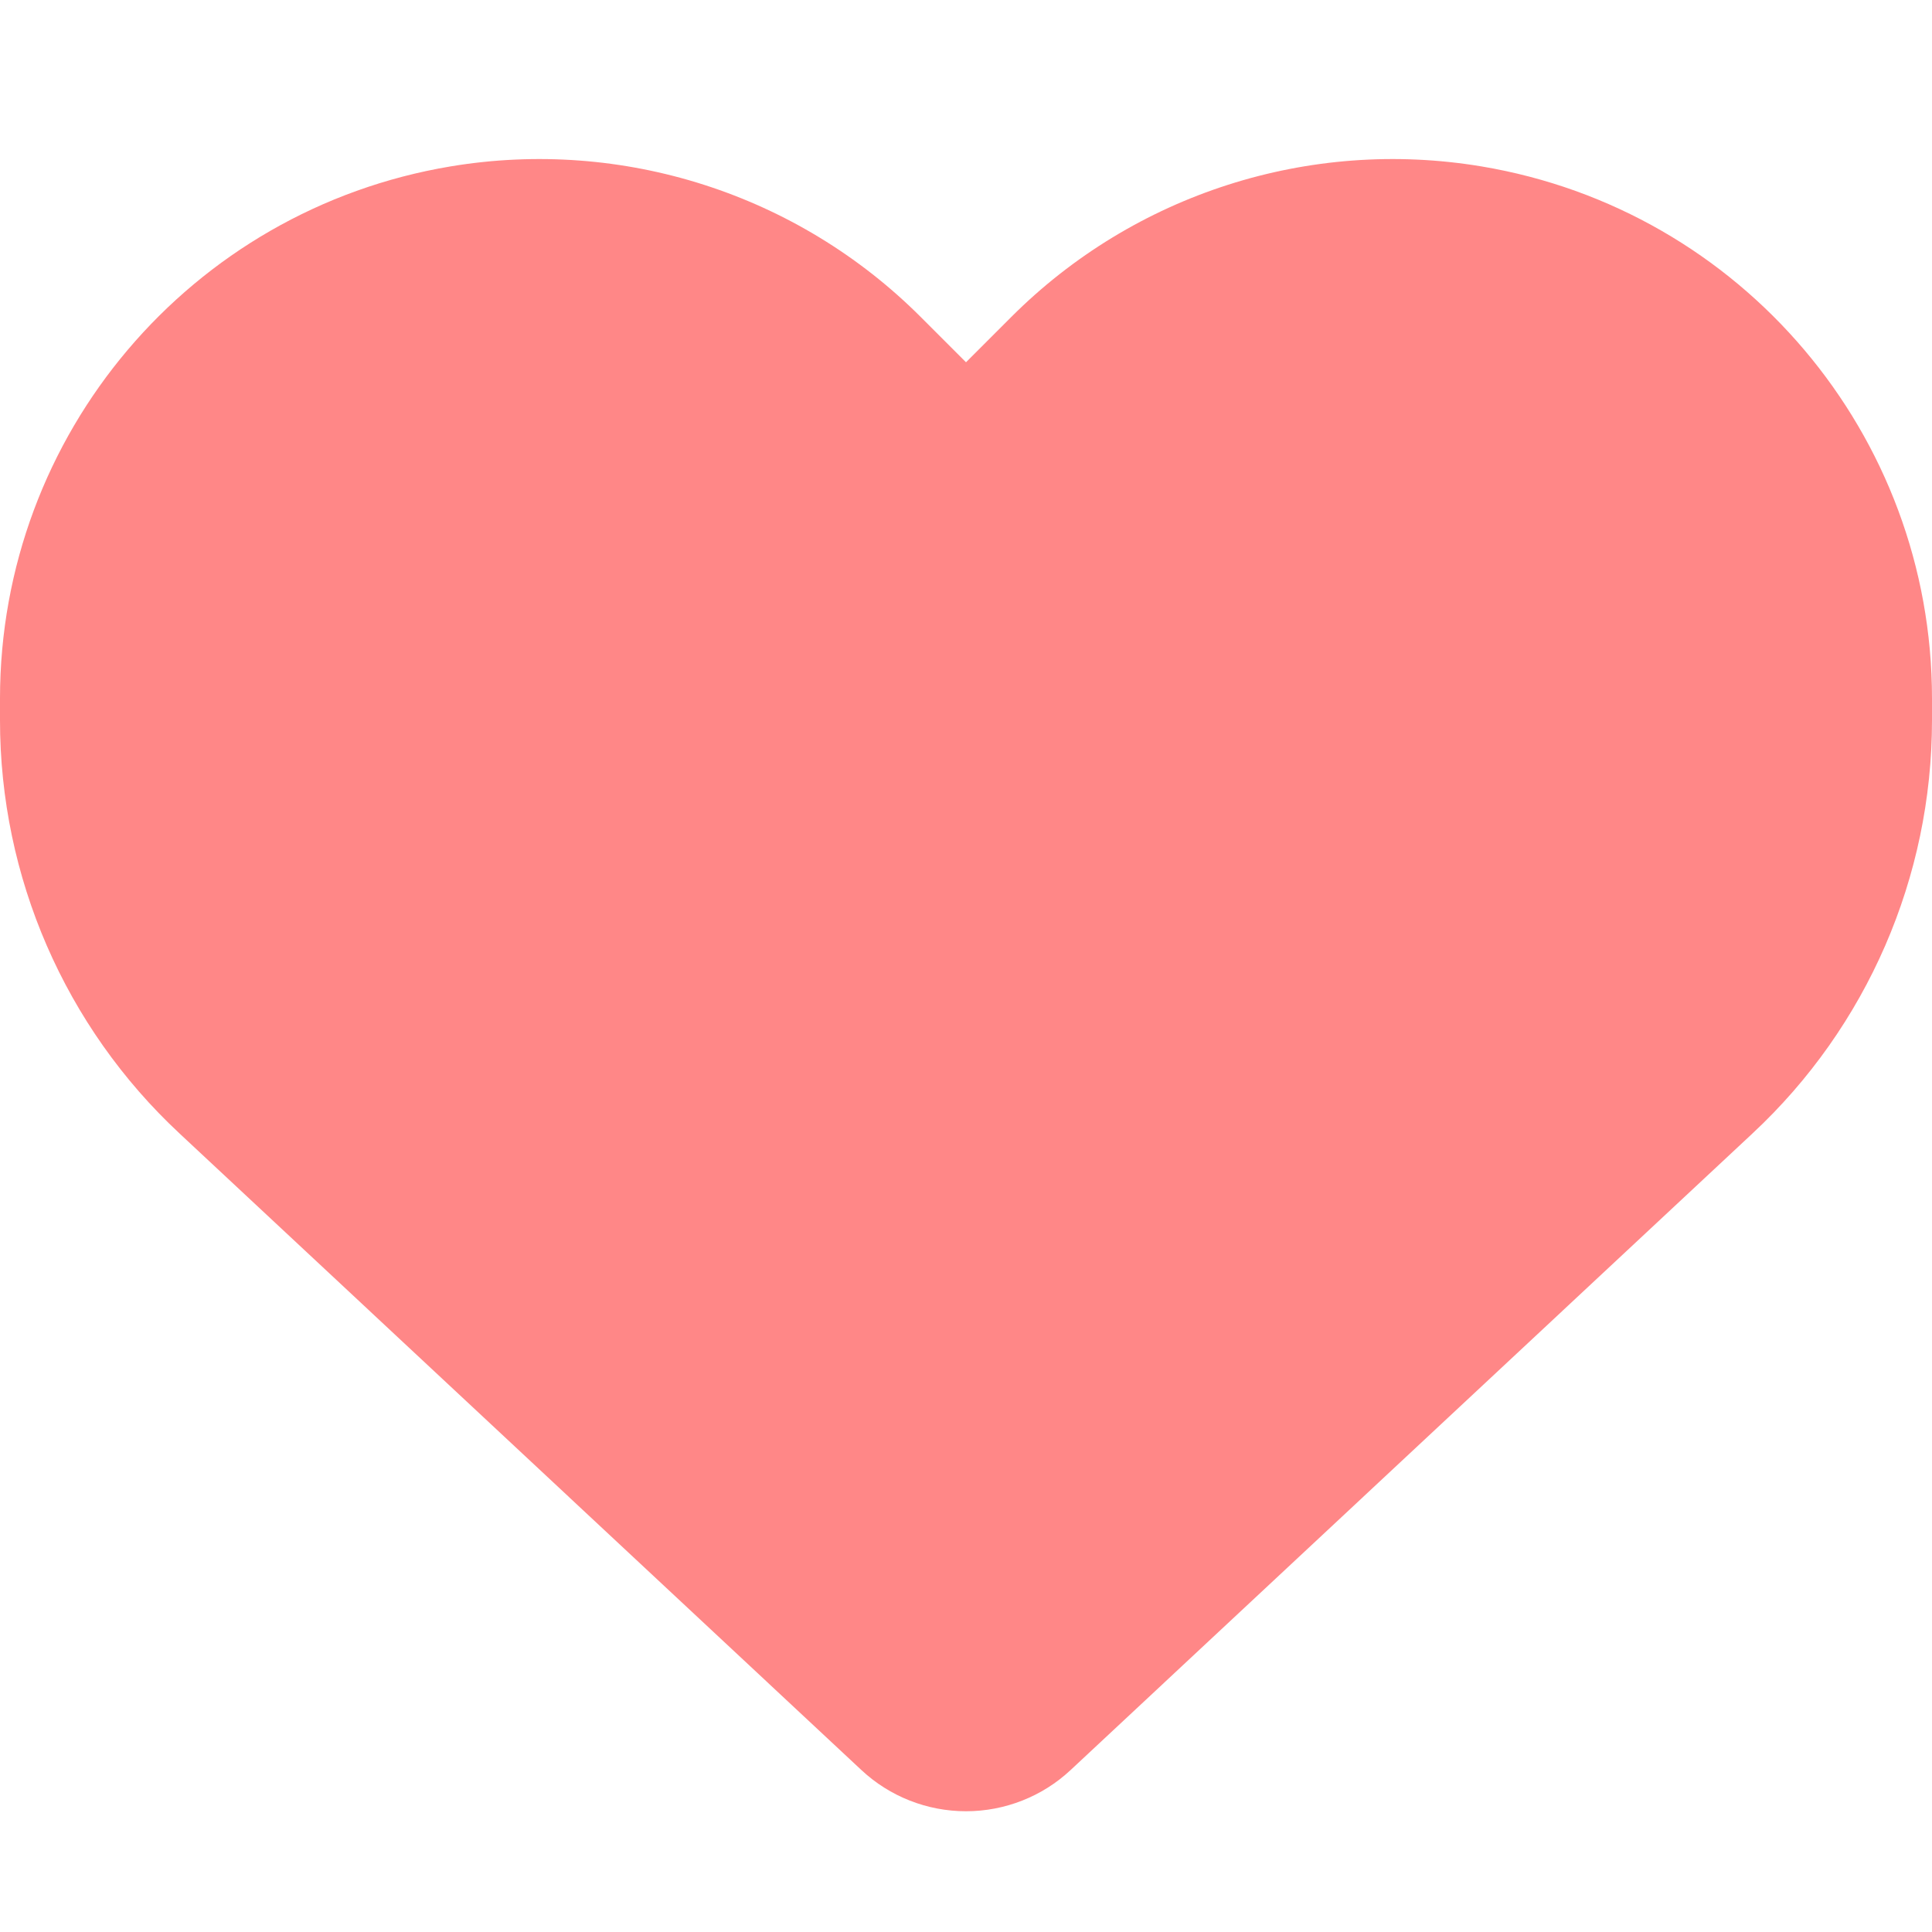
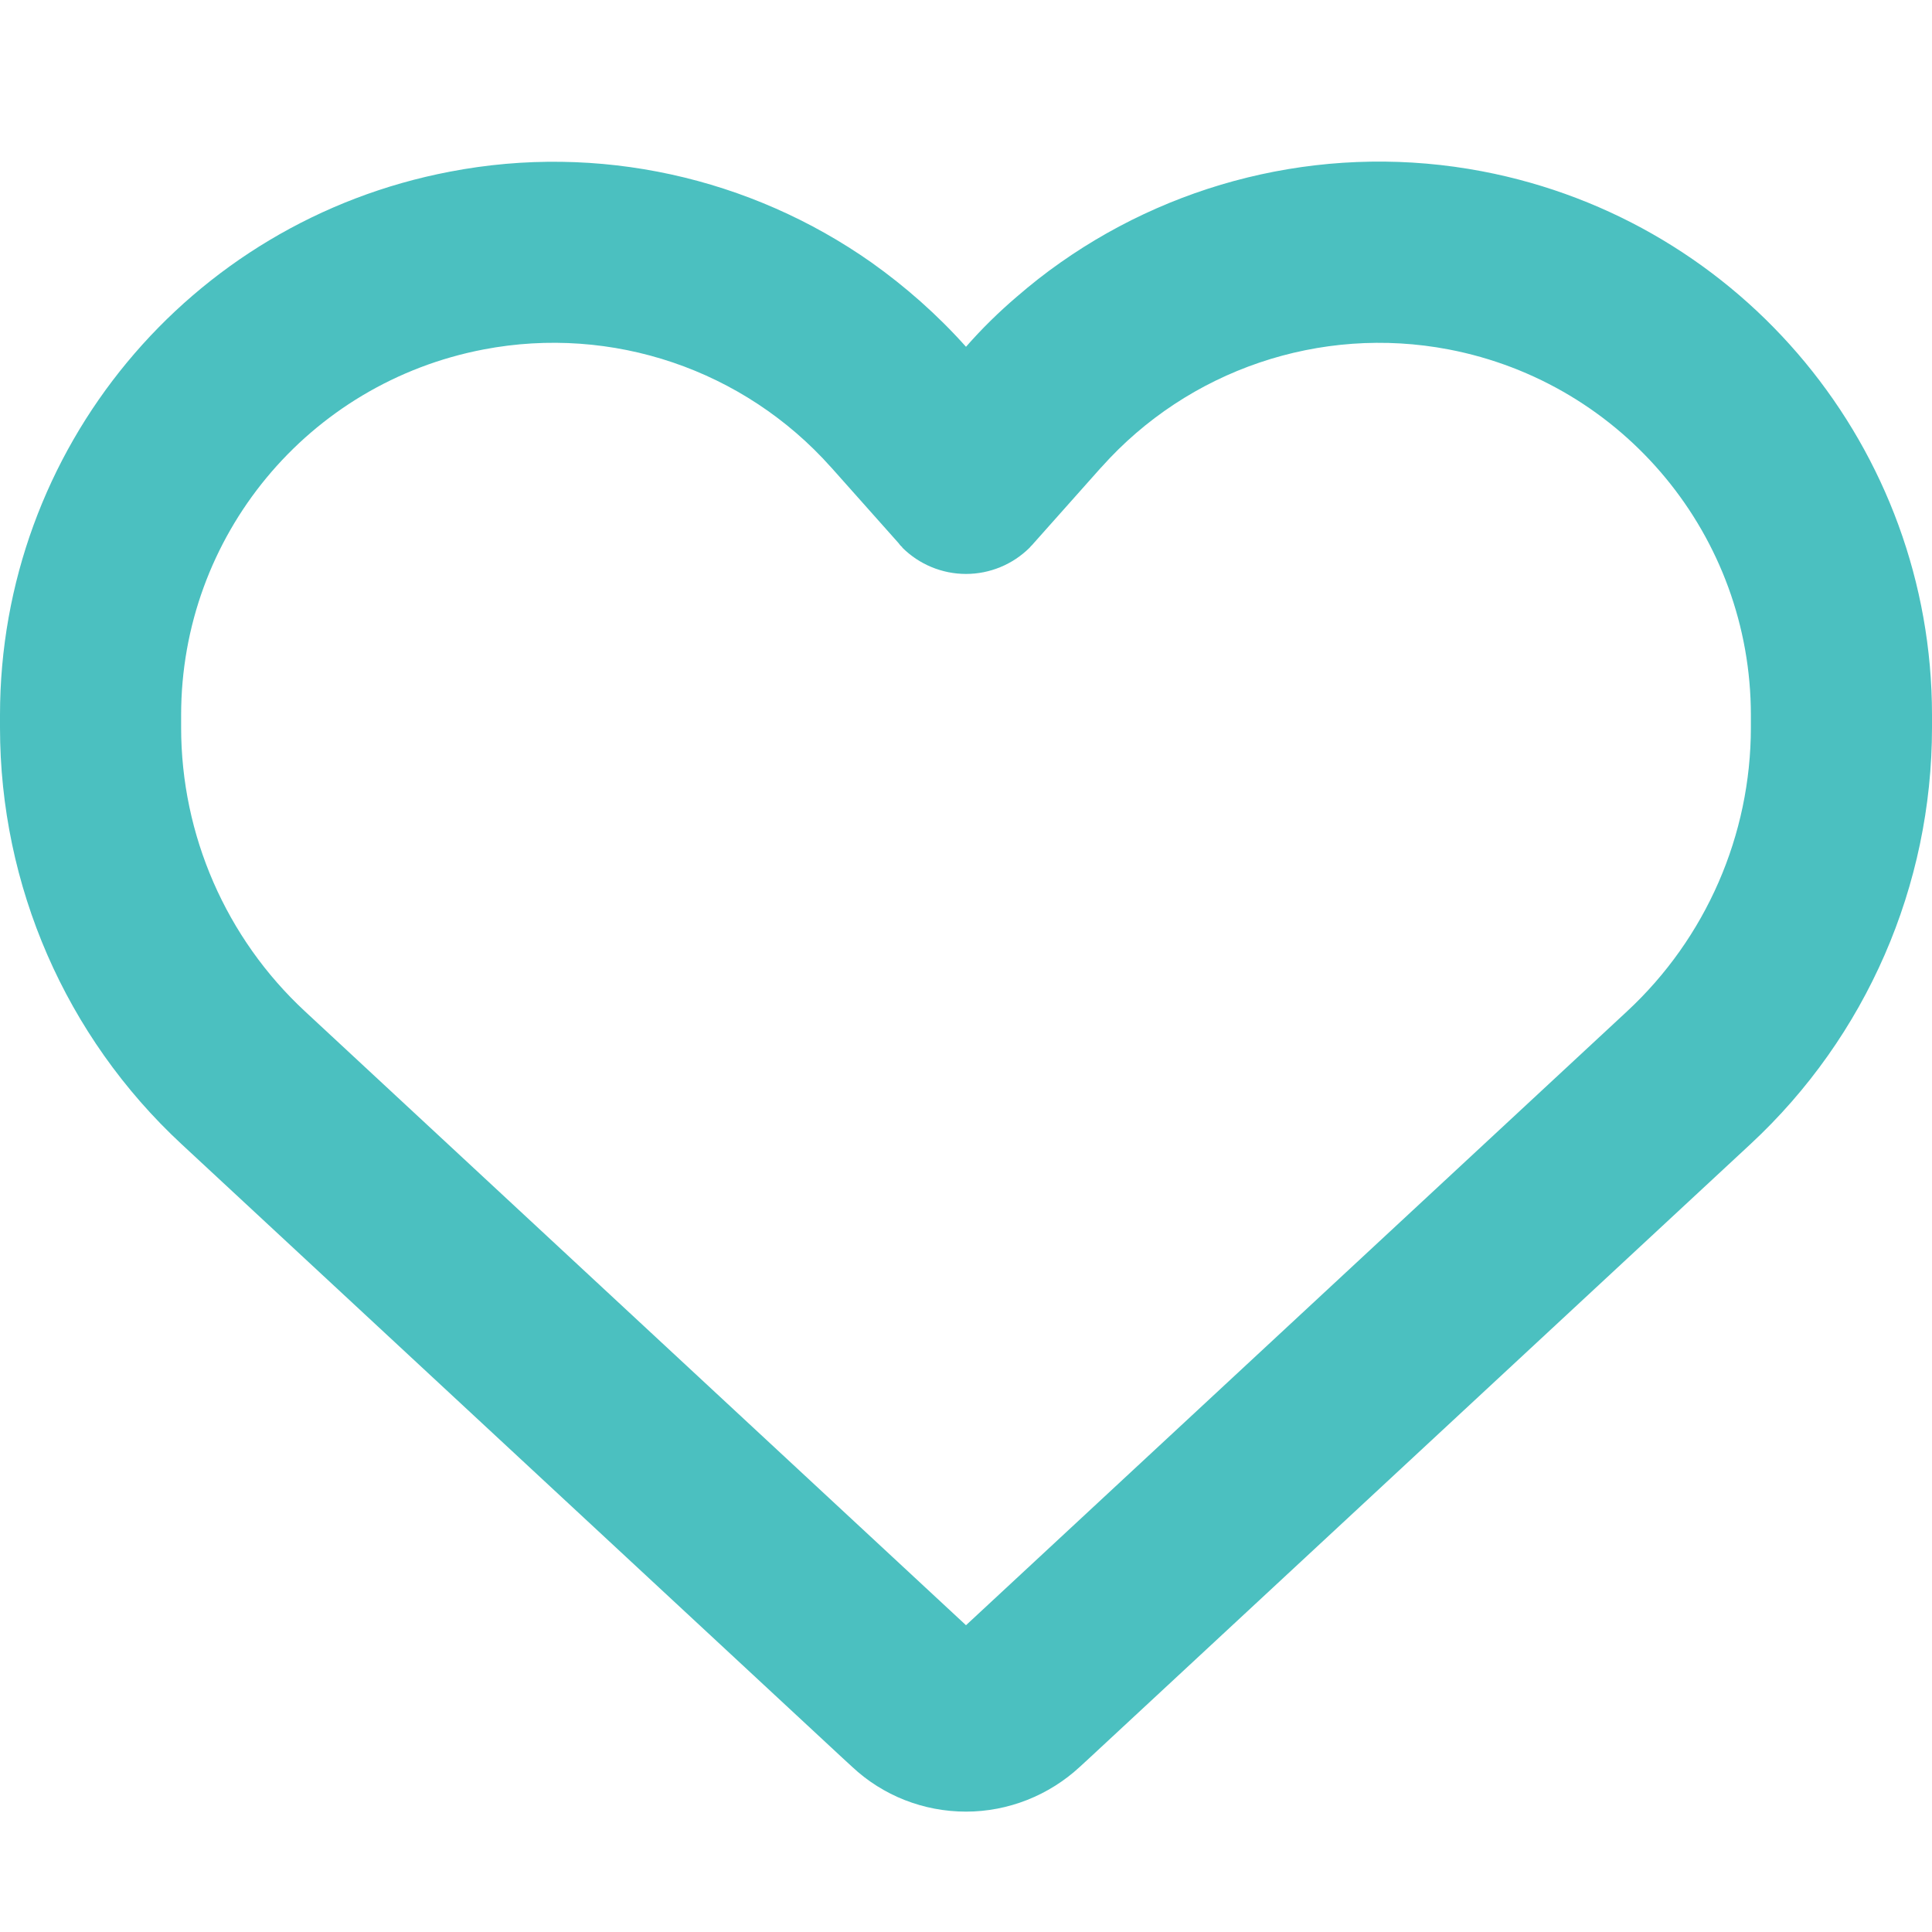
<svg xmlns="http://www.w3.org/2000/svg" viewBox="0 0 512 512">
-   <path fill="#ff8787" d="M47.6 300.4L228.3 469.1c7.5 7 17.4 10.9 27.7 10.9s20.2-3.9 27.7-10.9L464.4 300.4c30.4-28.3 47.6-68 47.6-109.5v-5.8c0-69.9-50.5-129.5-119.4-141C347 36.5 300.6 51.4 268 84L256 96 244 84c-32.6-32.6-79-47.5-124.6-39.9C50.5 55.6 0 115.2 0 185.1v5.8c0 41.5 17.2 81.2 47.6 109.5z" />
+   <path fill="#4bc0c0" d="M225.8 468.2l-2.5-2.3L48.1 303.2C17.4 274.7 0 234.7 0 192.8l0-3.3c0-70.4 50-130.8 119.2-144C158.6 37.9 198.9 47 231 69.6c9 6.4 17.4 13.8 25 22.3c4.2-4.8 8.7-9.2 13.5-13.3c3.7-3.2 7.5-6.2 11.5-9c0 0 0 0 0 0C313.1 47 353.4 37.9 392.8 45.4C462 58.6 512 119.1 512 189.5l0 3.3c0 41.9-17.4 81.9-48.1 110.4L288.7 465.9l-2.5 2.3c-8.2 7.6-19 11.9-30.2 11.9s-22-4.2-30.2-11.9zM239.1 145c-.4-.3-.7-.7-1-1.1l-17.8-20-.1-.1s0 0 0 0c-23.1-25.9-58-37.7-92-31.2C81.6 101.5 48 142.1 48 189.5l0 3.3c0 28.5 11.9 55.8 32.8 75.2L256 430.7 431.2 268c20.9-19.4 32.8-46.7 32.8-75.2l0-3.3c0-47.3-33.6-88-80.1-96.9c-34-6.5-69 5.4-92 31.2c0 0 0 0-.1 .1s0 0-.1 .1l-17.8 20c-.3 .4-.7 .7-1 1.1c-4.5 4.5-10.6 7-16.9 7s-12.4-2.5-16.9-7z" />
</svg>
